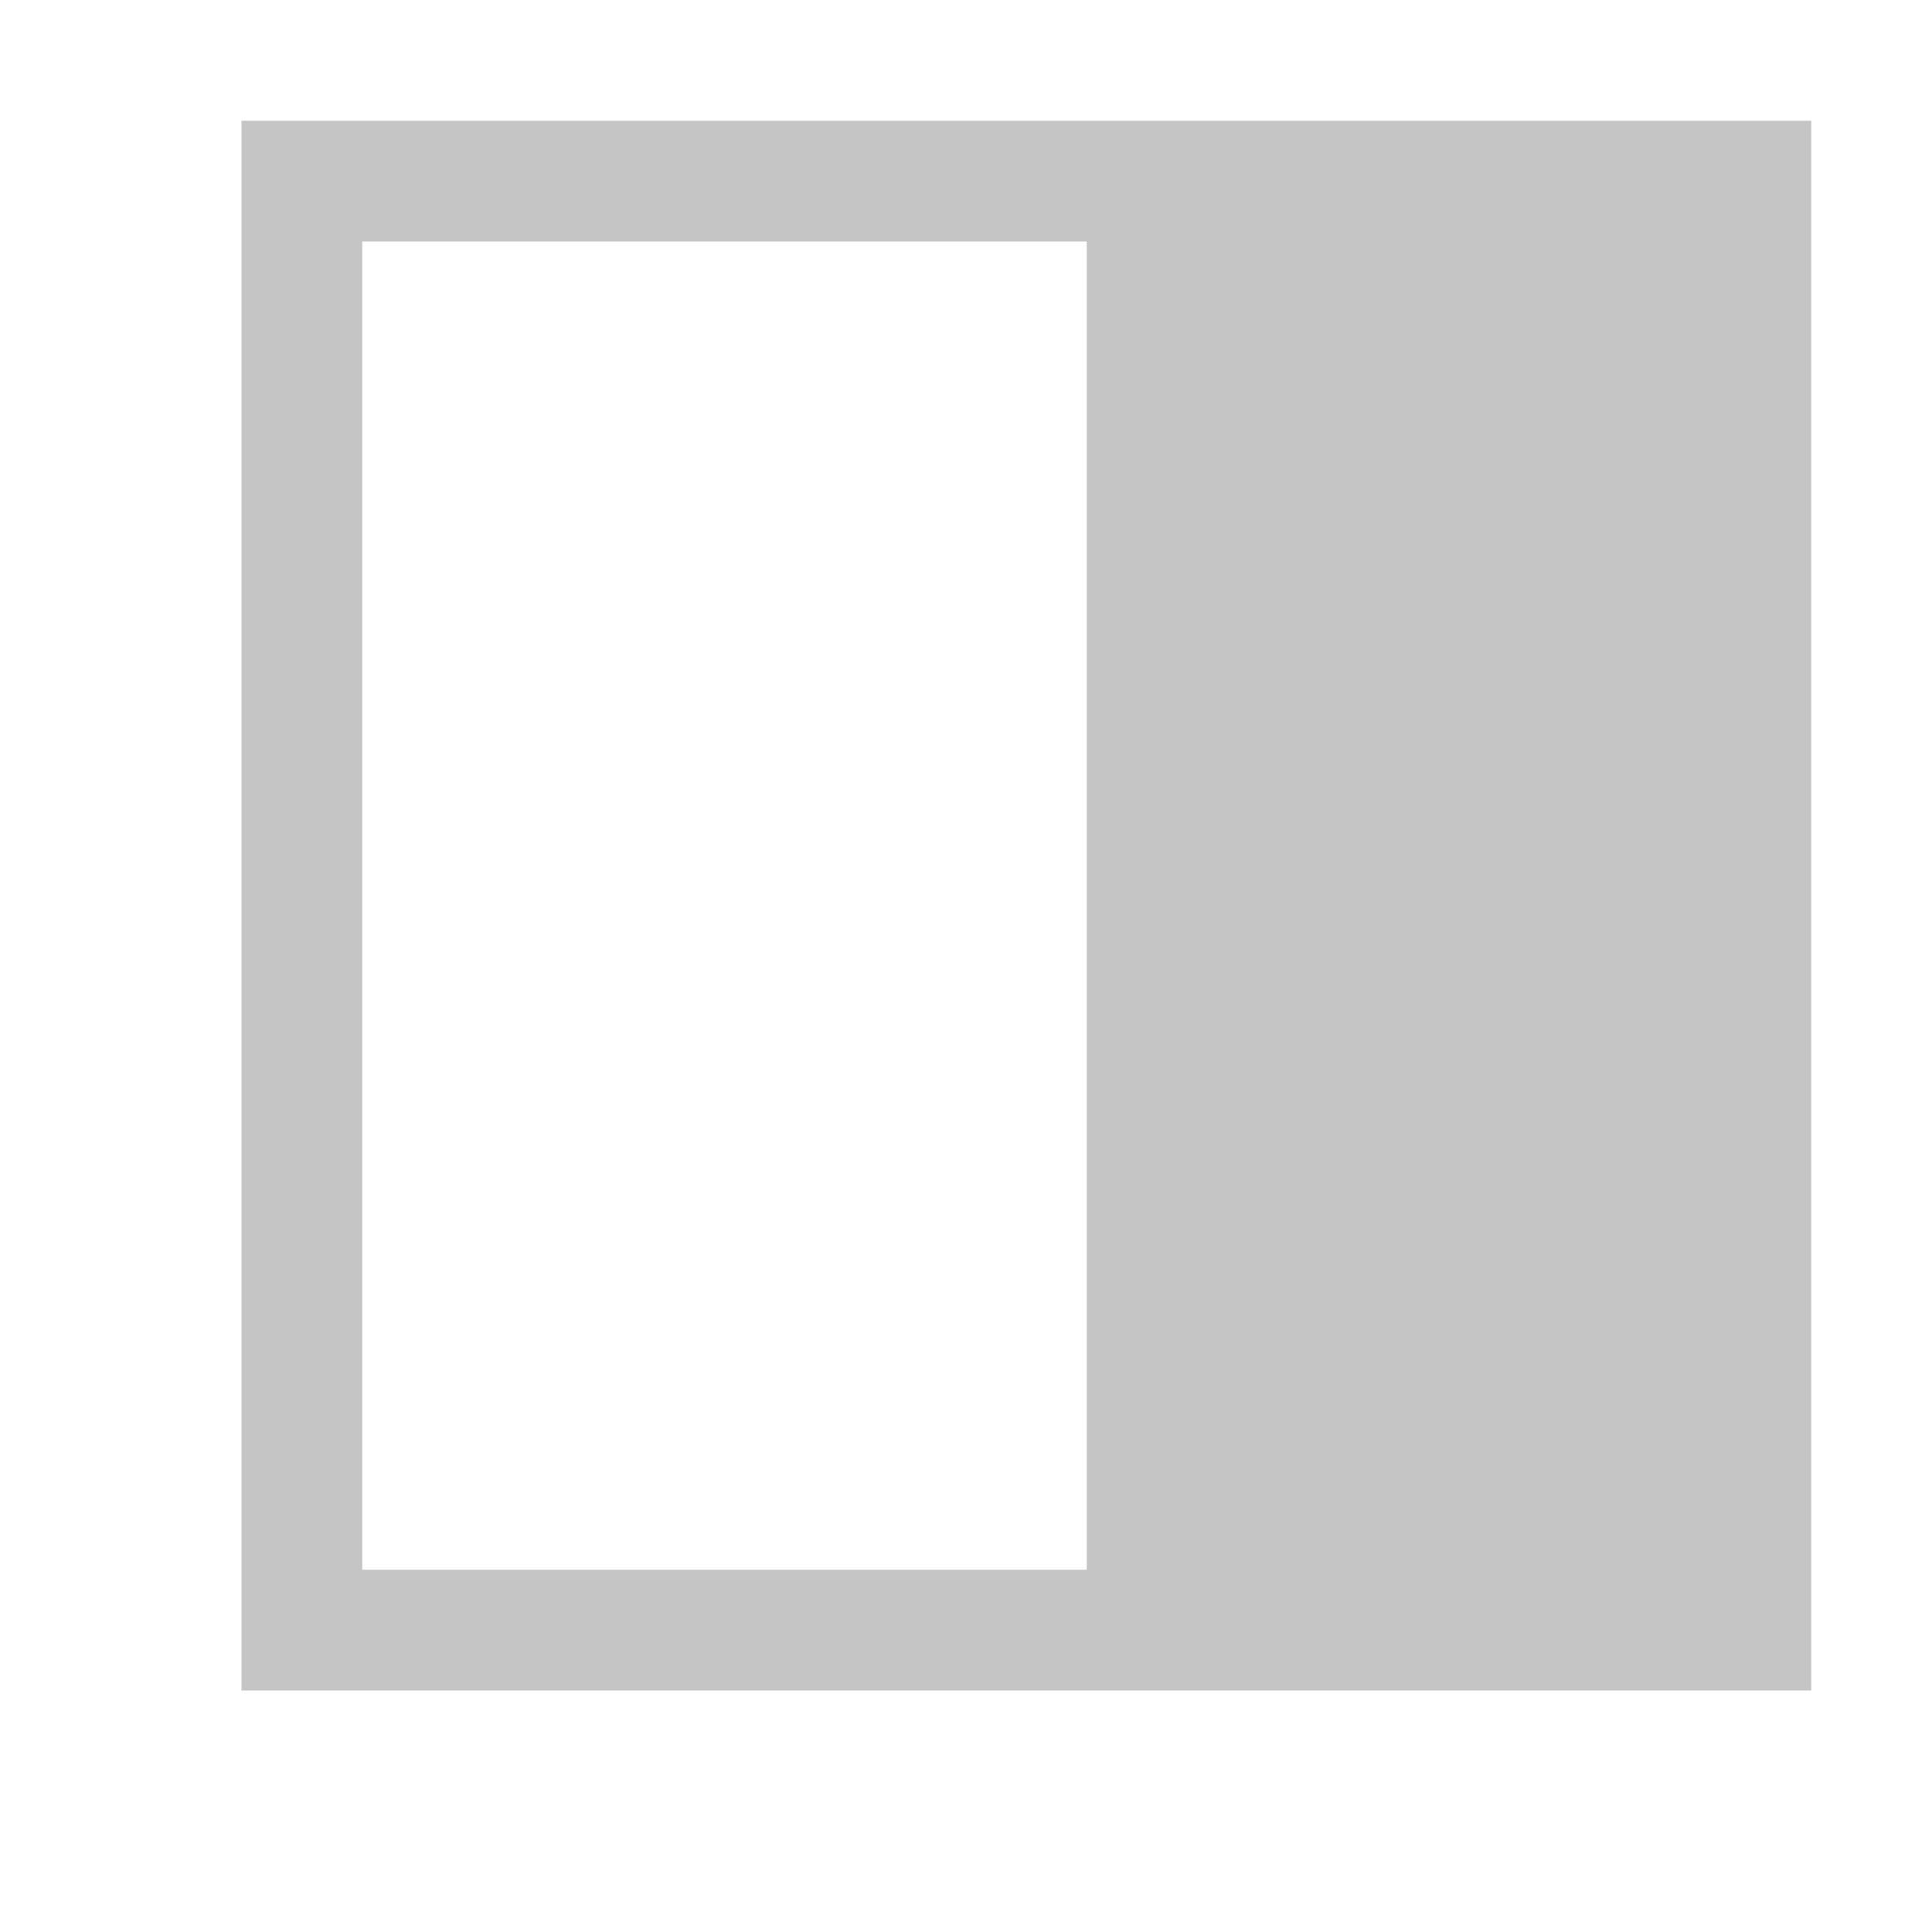
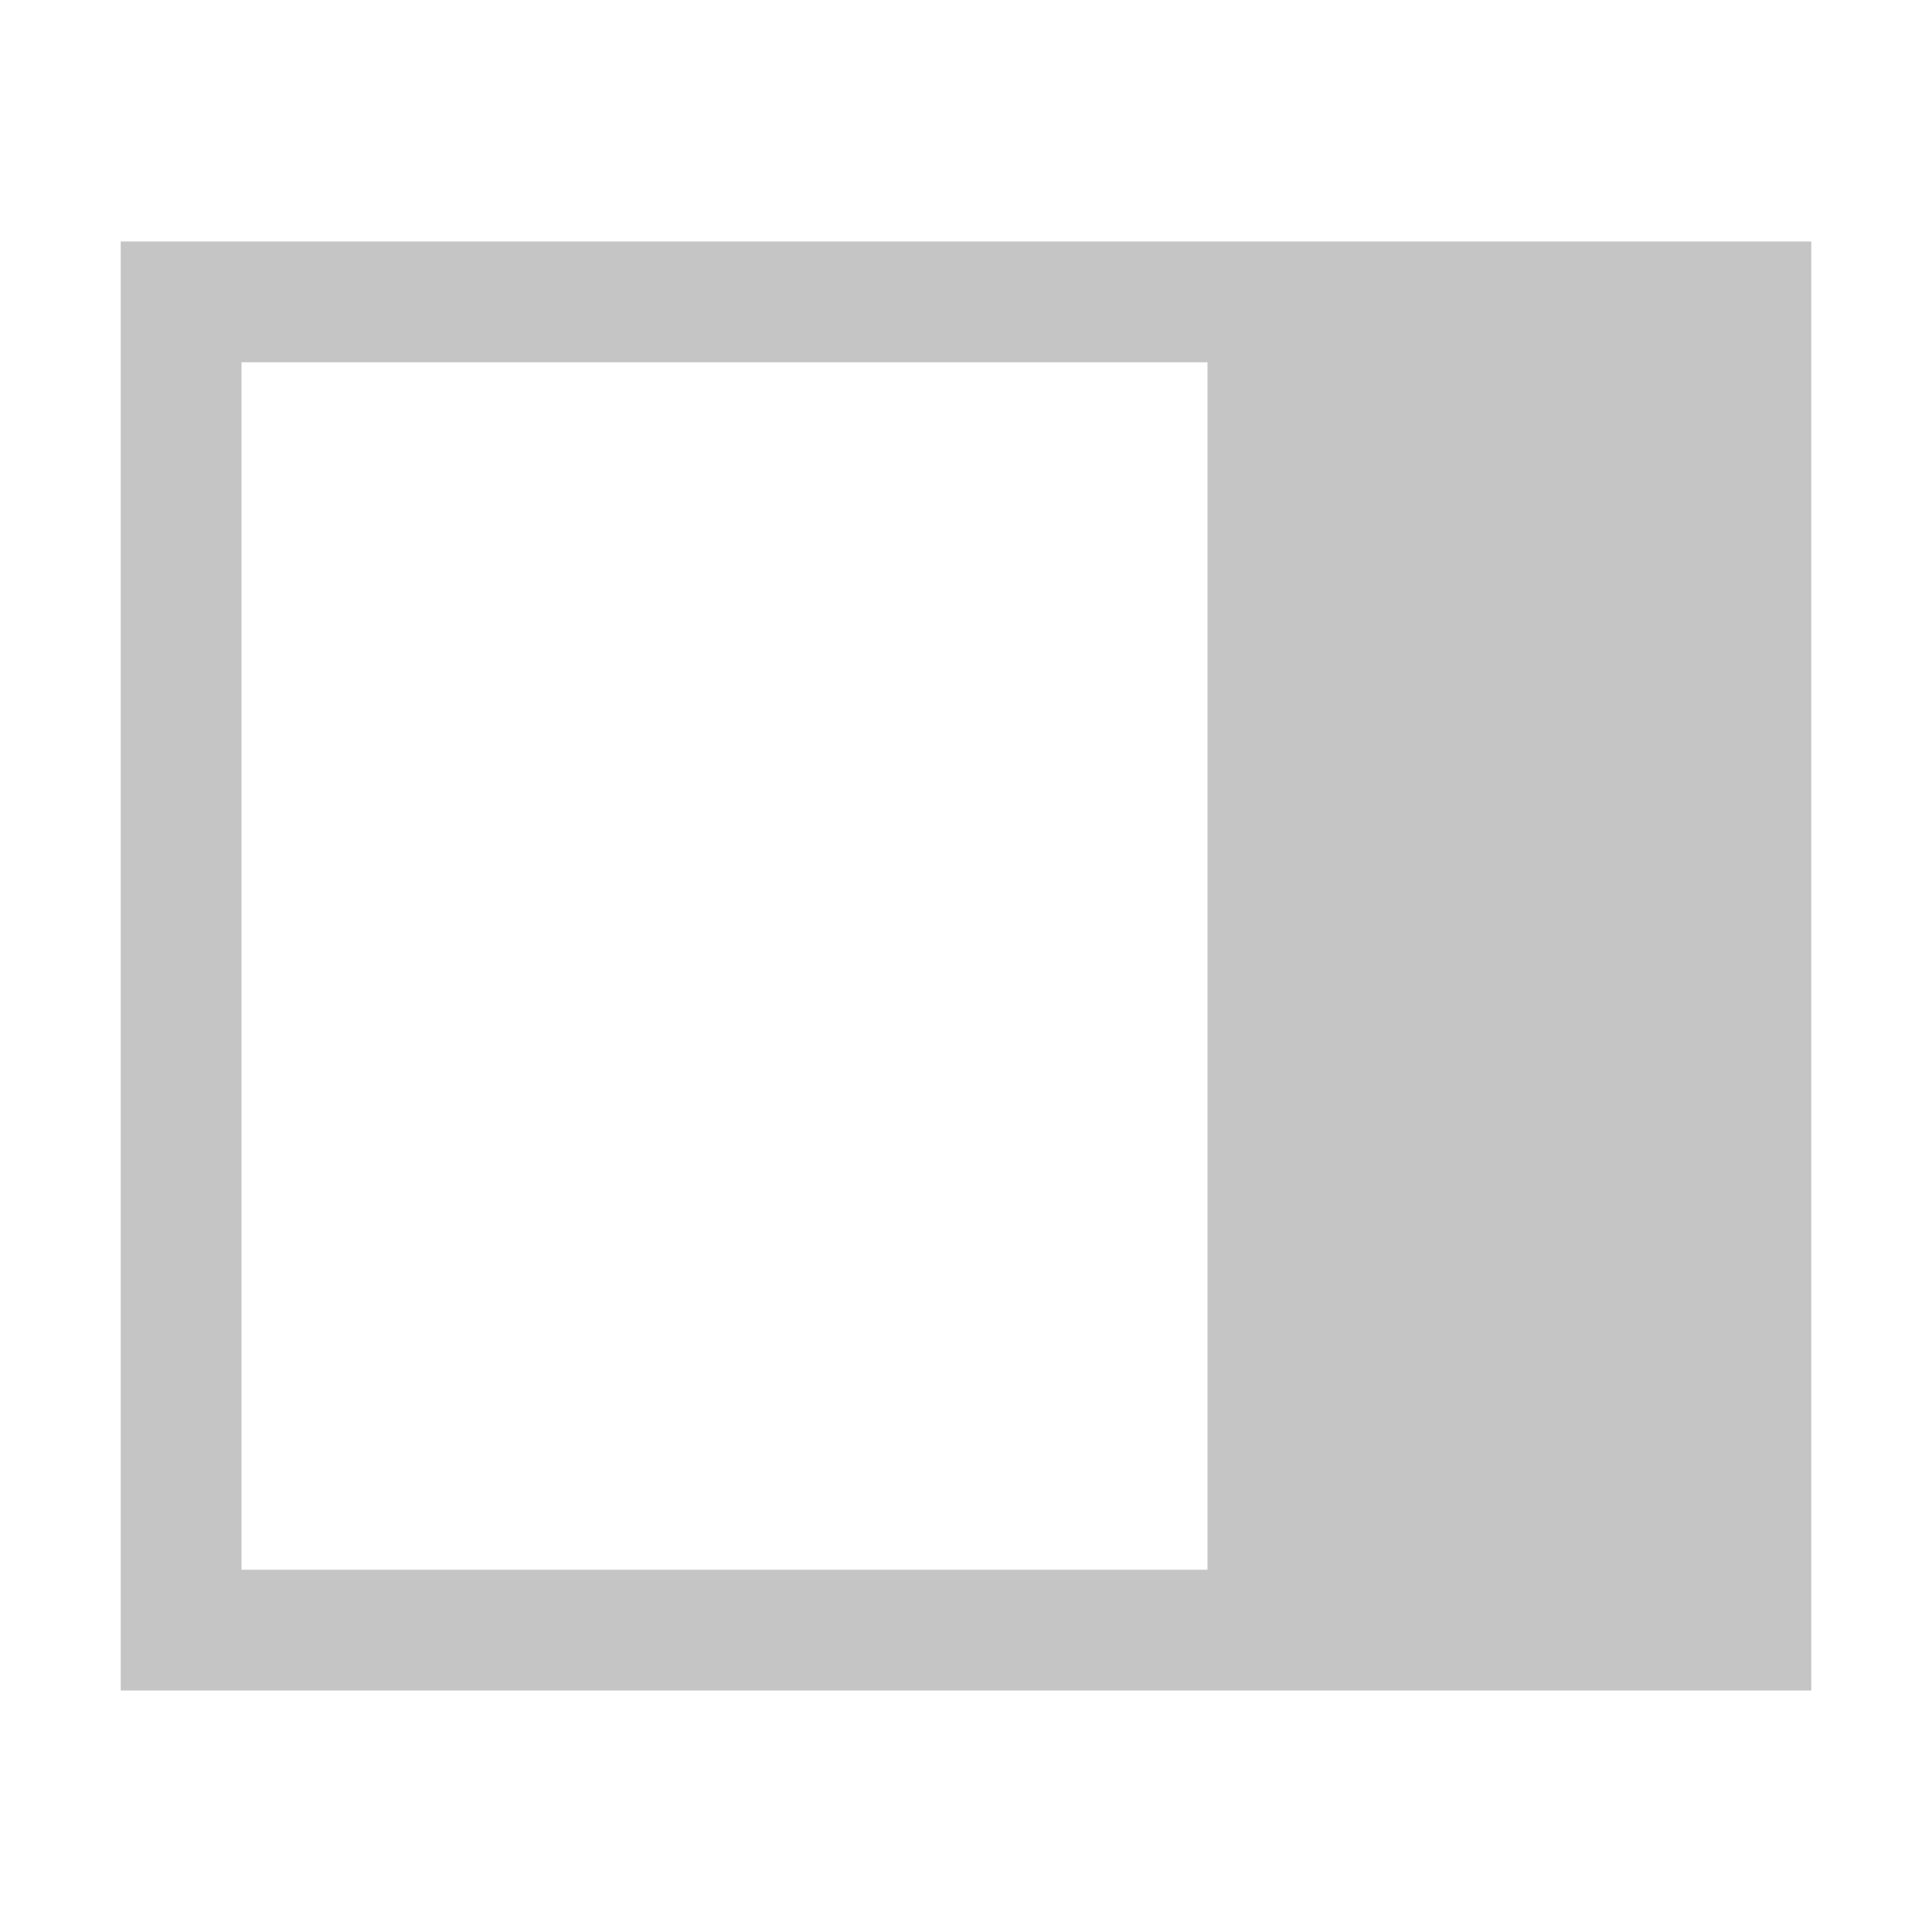
<svg xmlns="http://www.w3.org/2000/svg" viewBox="0 0 16 16">
  <defs>
    <style>.icon-canvas-transparent,.icon-vs-out{fill:#2d2d30;}.icon-canvas-transparent{opacity:0;}.icon-vs-fg{fill:#2b282e;}.icon-vs-bg{fill:#c5c5c5;}</style>
  </defs>
  <path class="icon-canvas-transparent" d="M16,0V16H0V0Z" />
-   <path class="icon-vs-out" d="M16,0V15H1V0Z" style="display: none;" />
-   <path class="icon-vs-fg" d="M9,2V13H3V2Z" style="display: none;" />
-   <path class="icon-vs-bg" d="M2,1V14H15V1ZM9,13H3V2H9Z" />
+   <path class="icon-vs-out" d="M16,1V15H0V1Z" style="display: none;" />
+   <path class="icon-vs-fg" d="M10,3V13H2V3Z" style="display: none;" />
+   <path class="icon-vs-bg" d="M1,2V14H15V2Zm9,11H2V3h8Z" />
</svg>
